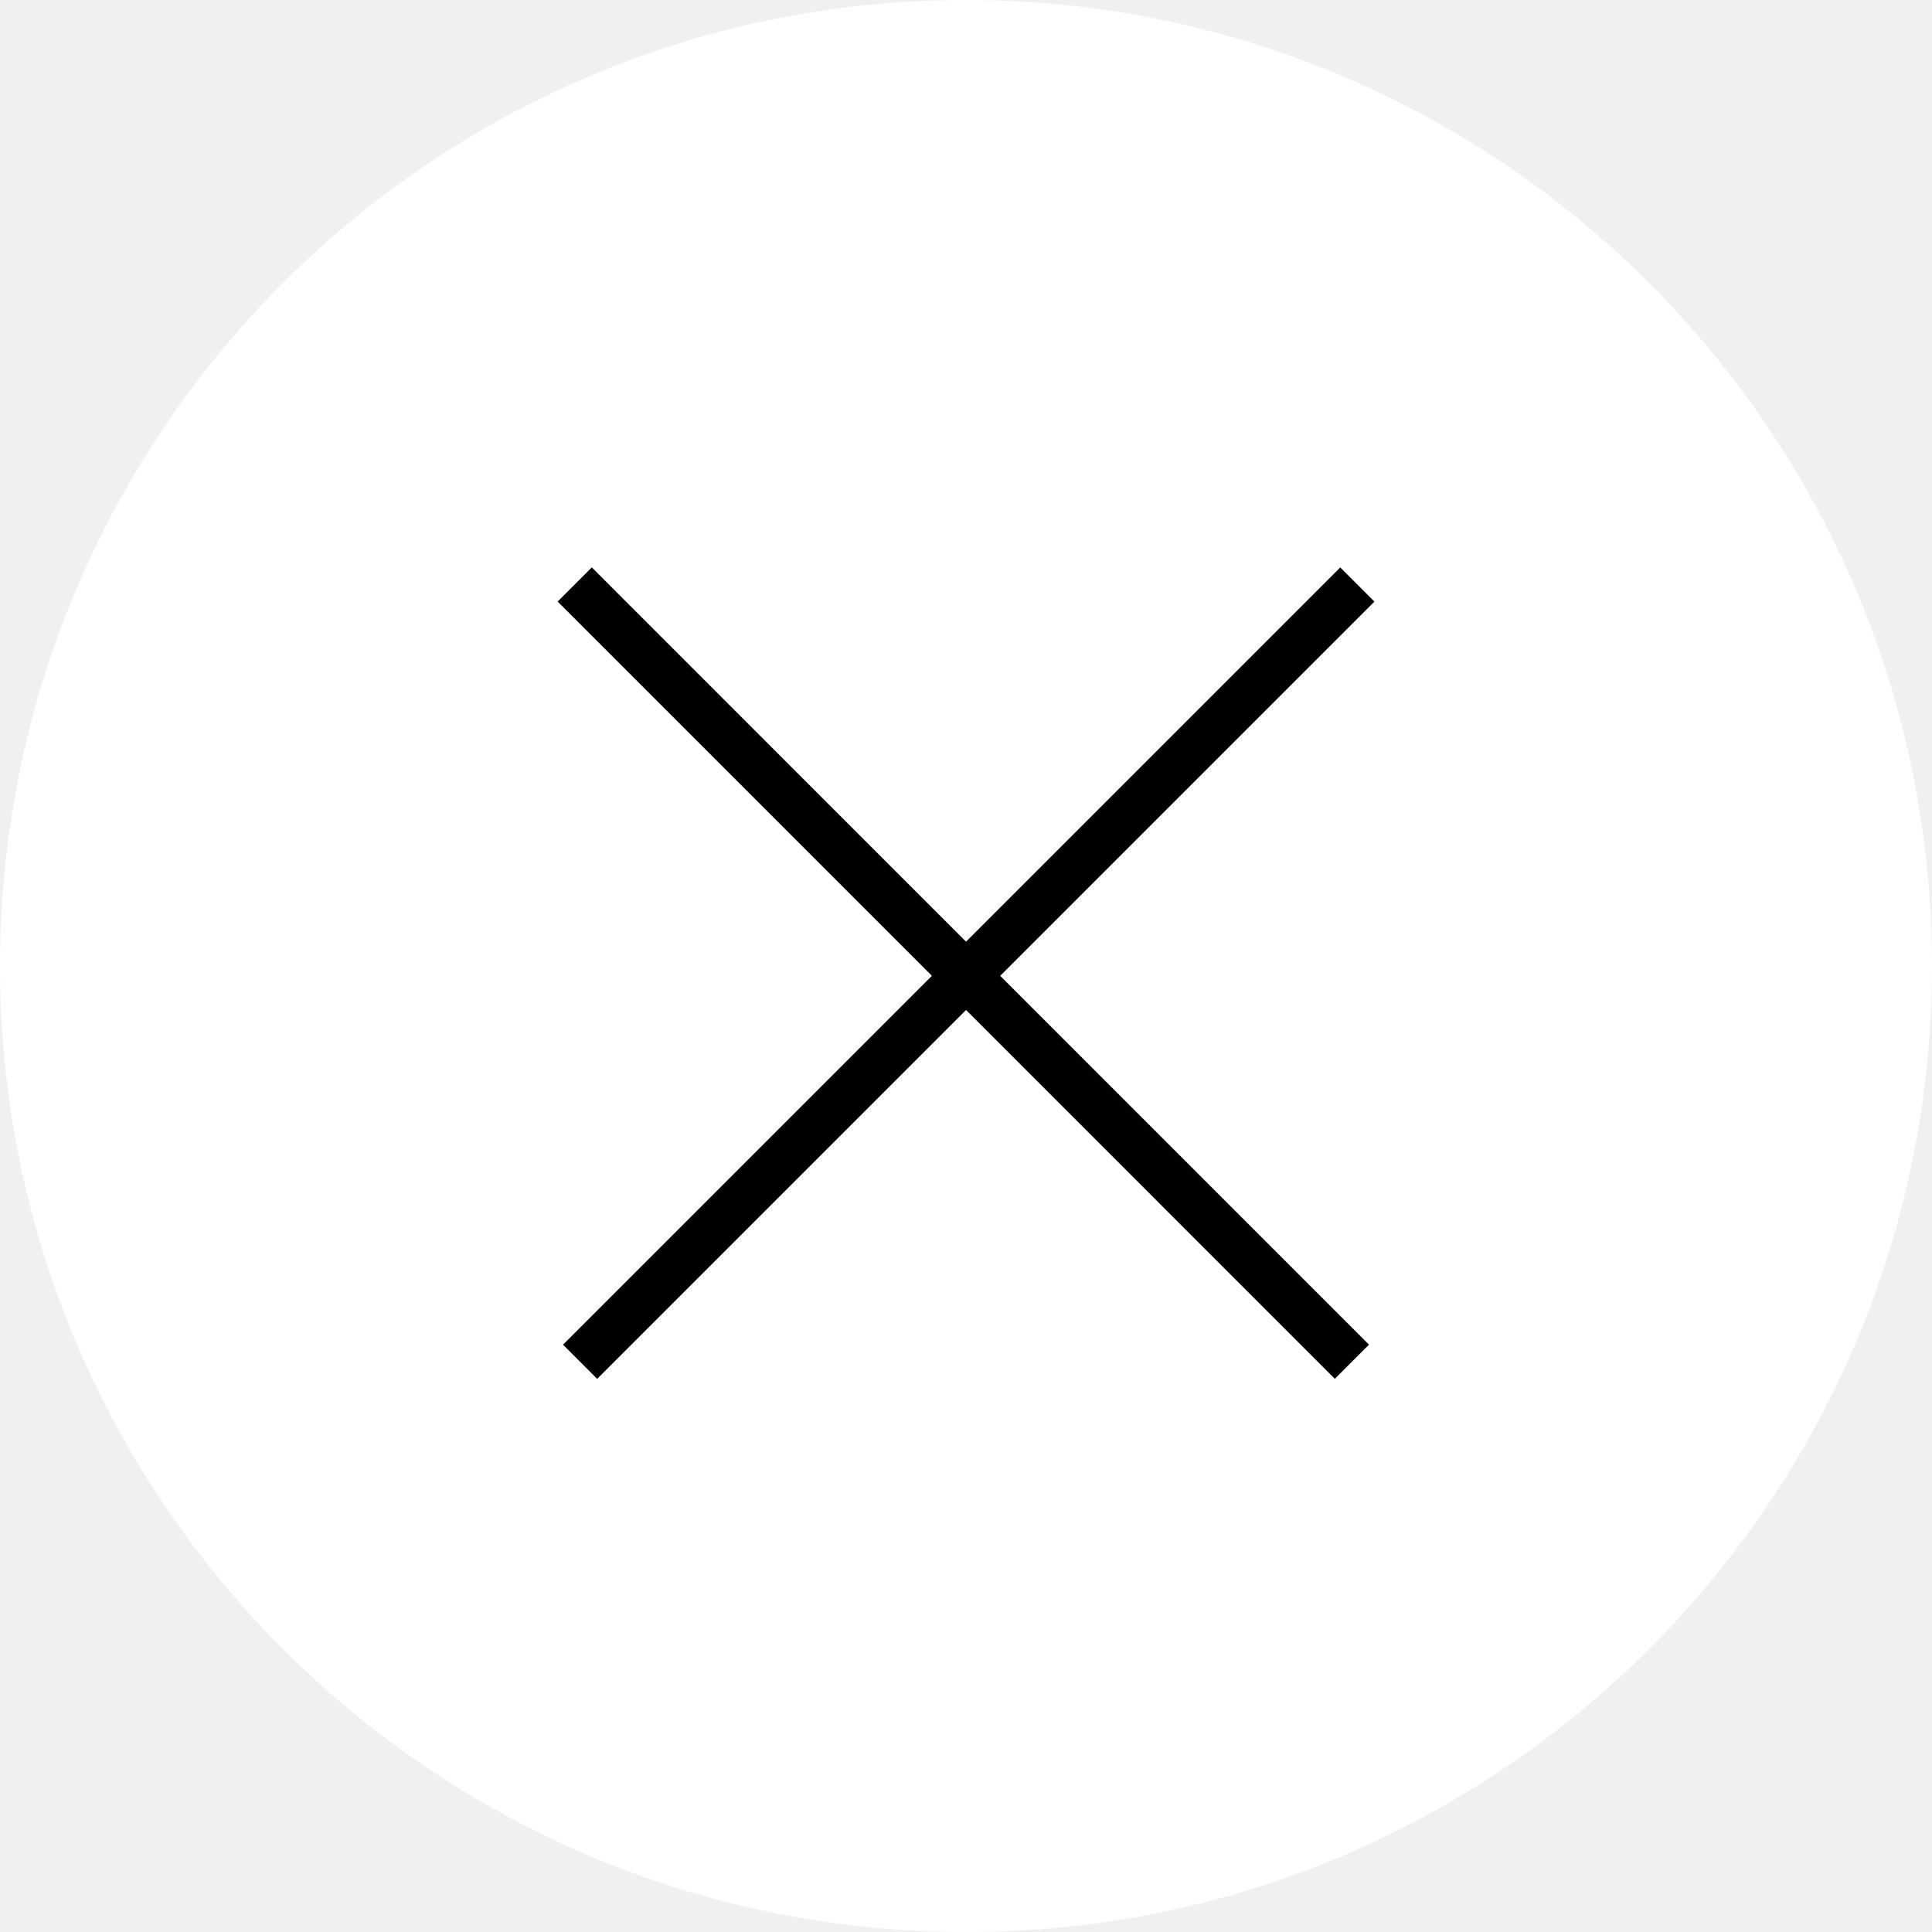
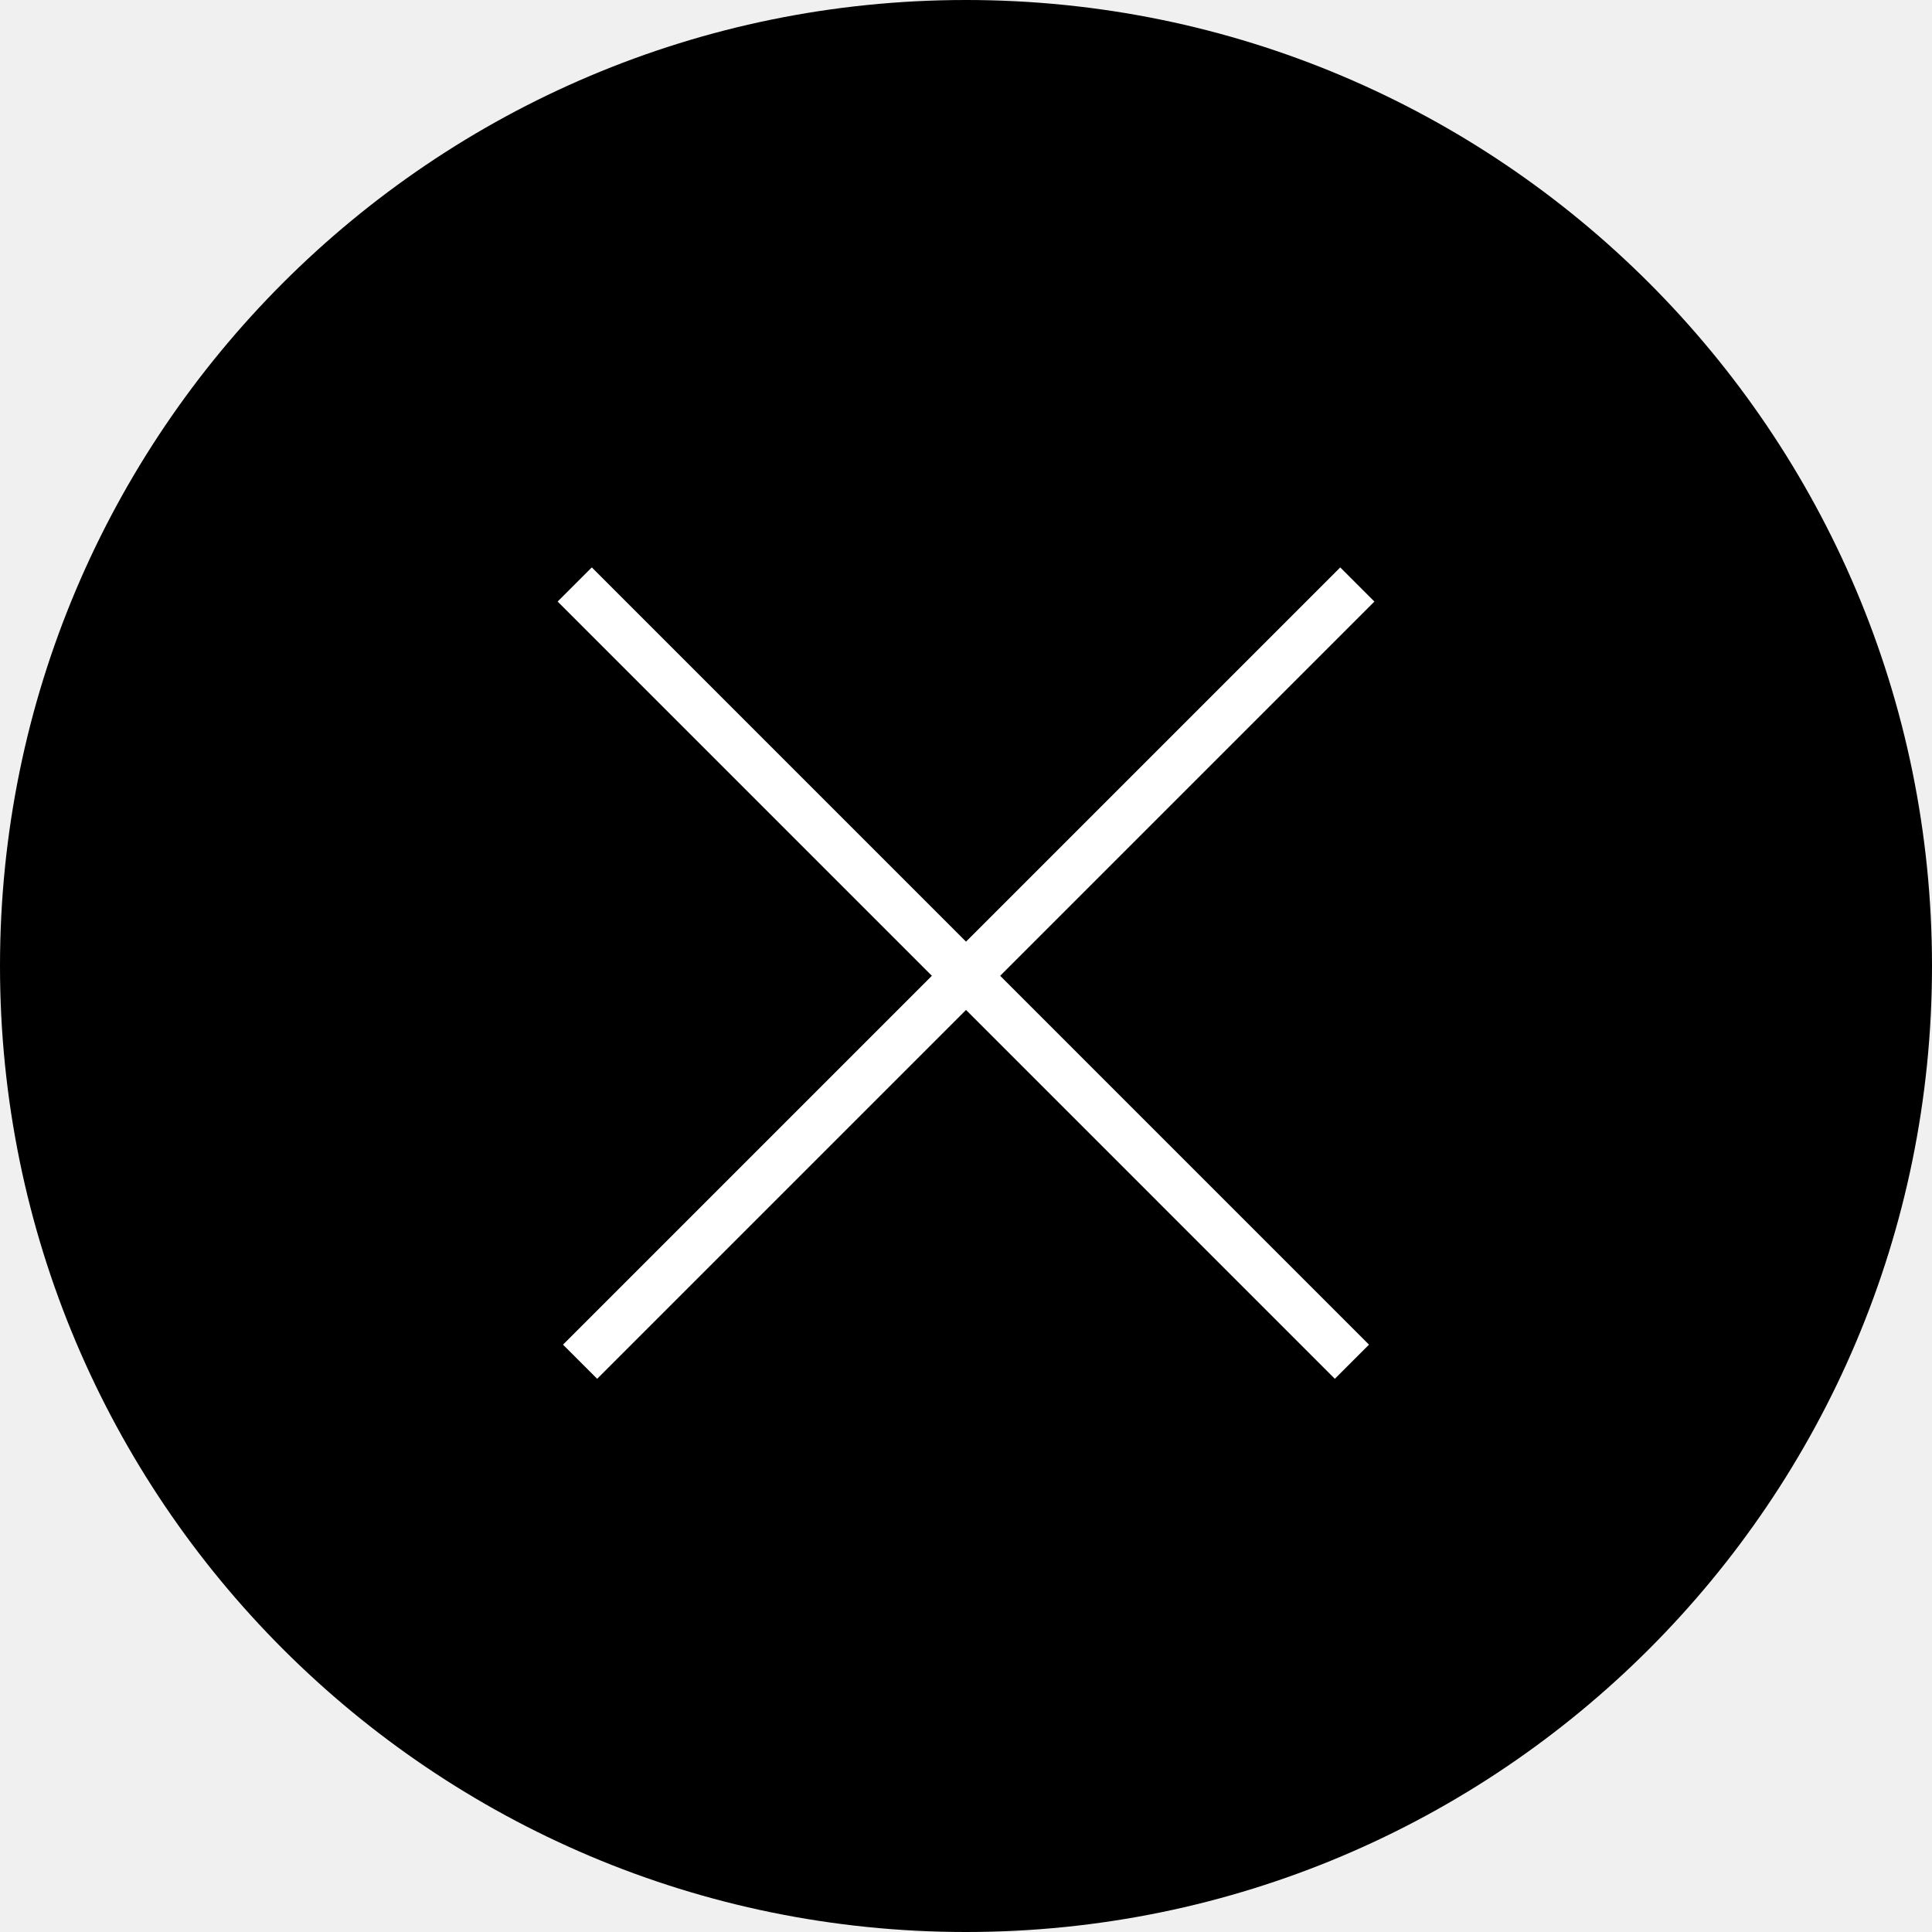
<svg xmlns="http://www.w3.org/2000/svg" width="40" height="40" viewBox="0 0 40 40" fill="none">
-   <g clip-path="url(#clip0_421_738)">
-     <circle cx="20" cy="20" r="20" fill="white" />
-     <line x1="28.102" y1="12.102" x2="12.01" y2="28.194" stroke="black" />
-     <line x1="27.99" y1="28.193" x2="11.899" y2="12.101" stroke="black" />
+   <g clip-path="url(#clip0_405_772)">
+     <circle cx="20" cy="20" r="20" fill="black" />
+     <line x1="28.102" y1="12.101" x2="12.01" y2="28.193" stroke="white" />
+     <line x1="27.99" y1="28.193" x2="11.899" y2="12.101" stroke="white" />
  </g>
  <defs>
-     <clipPath id="clip0_421_738">
+     <clipPath id="clip0_405_772">
      <rect width="40" height="40" fill="white" />
    </clipPath>
  </defs>
</svg>
